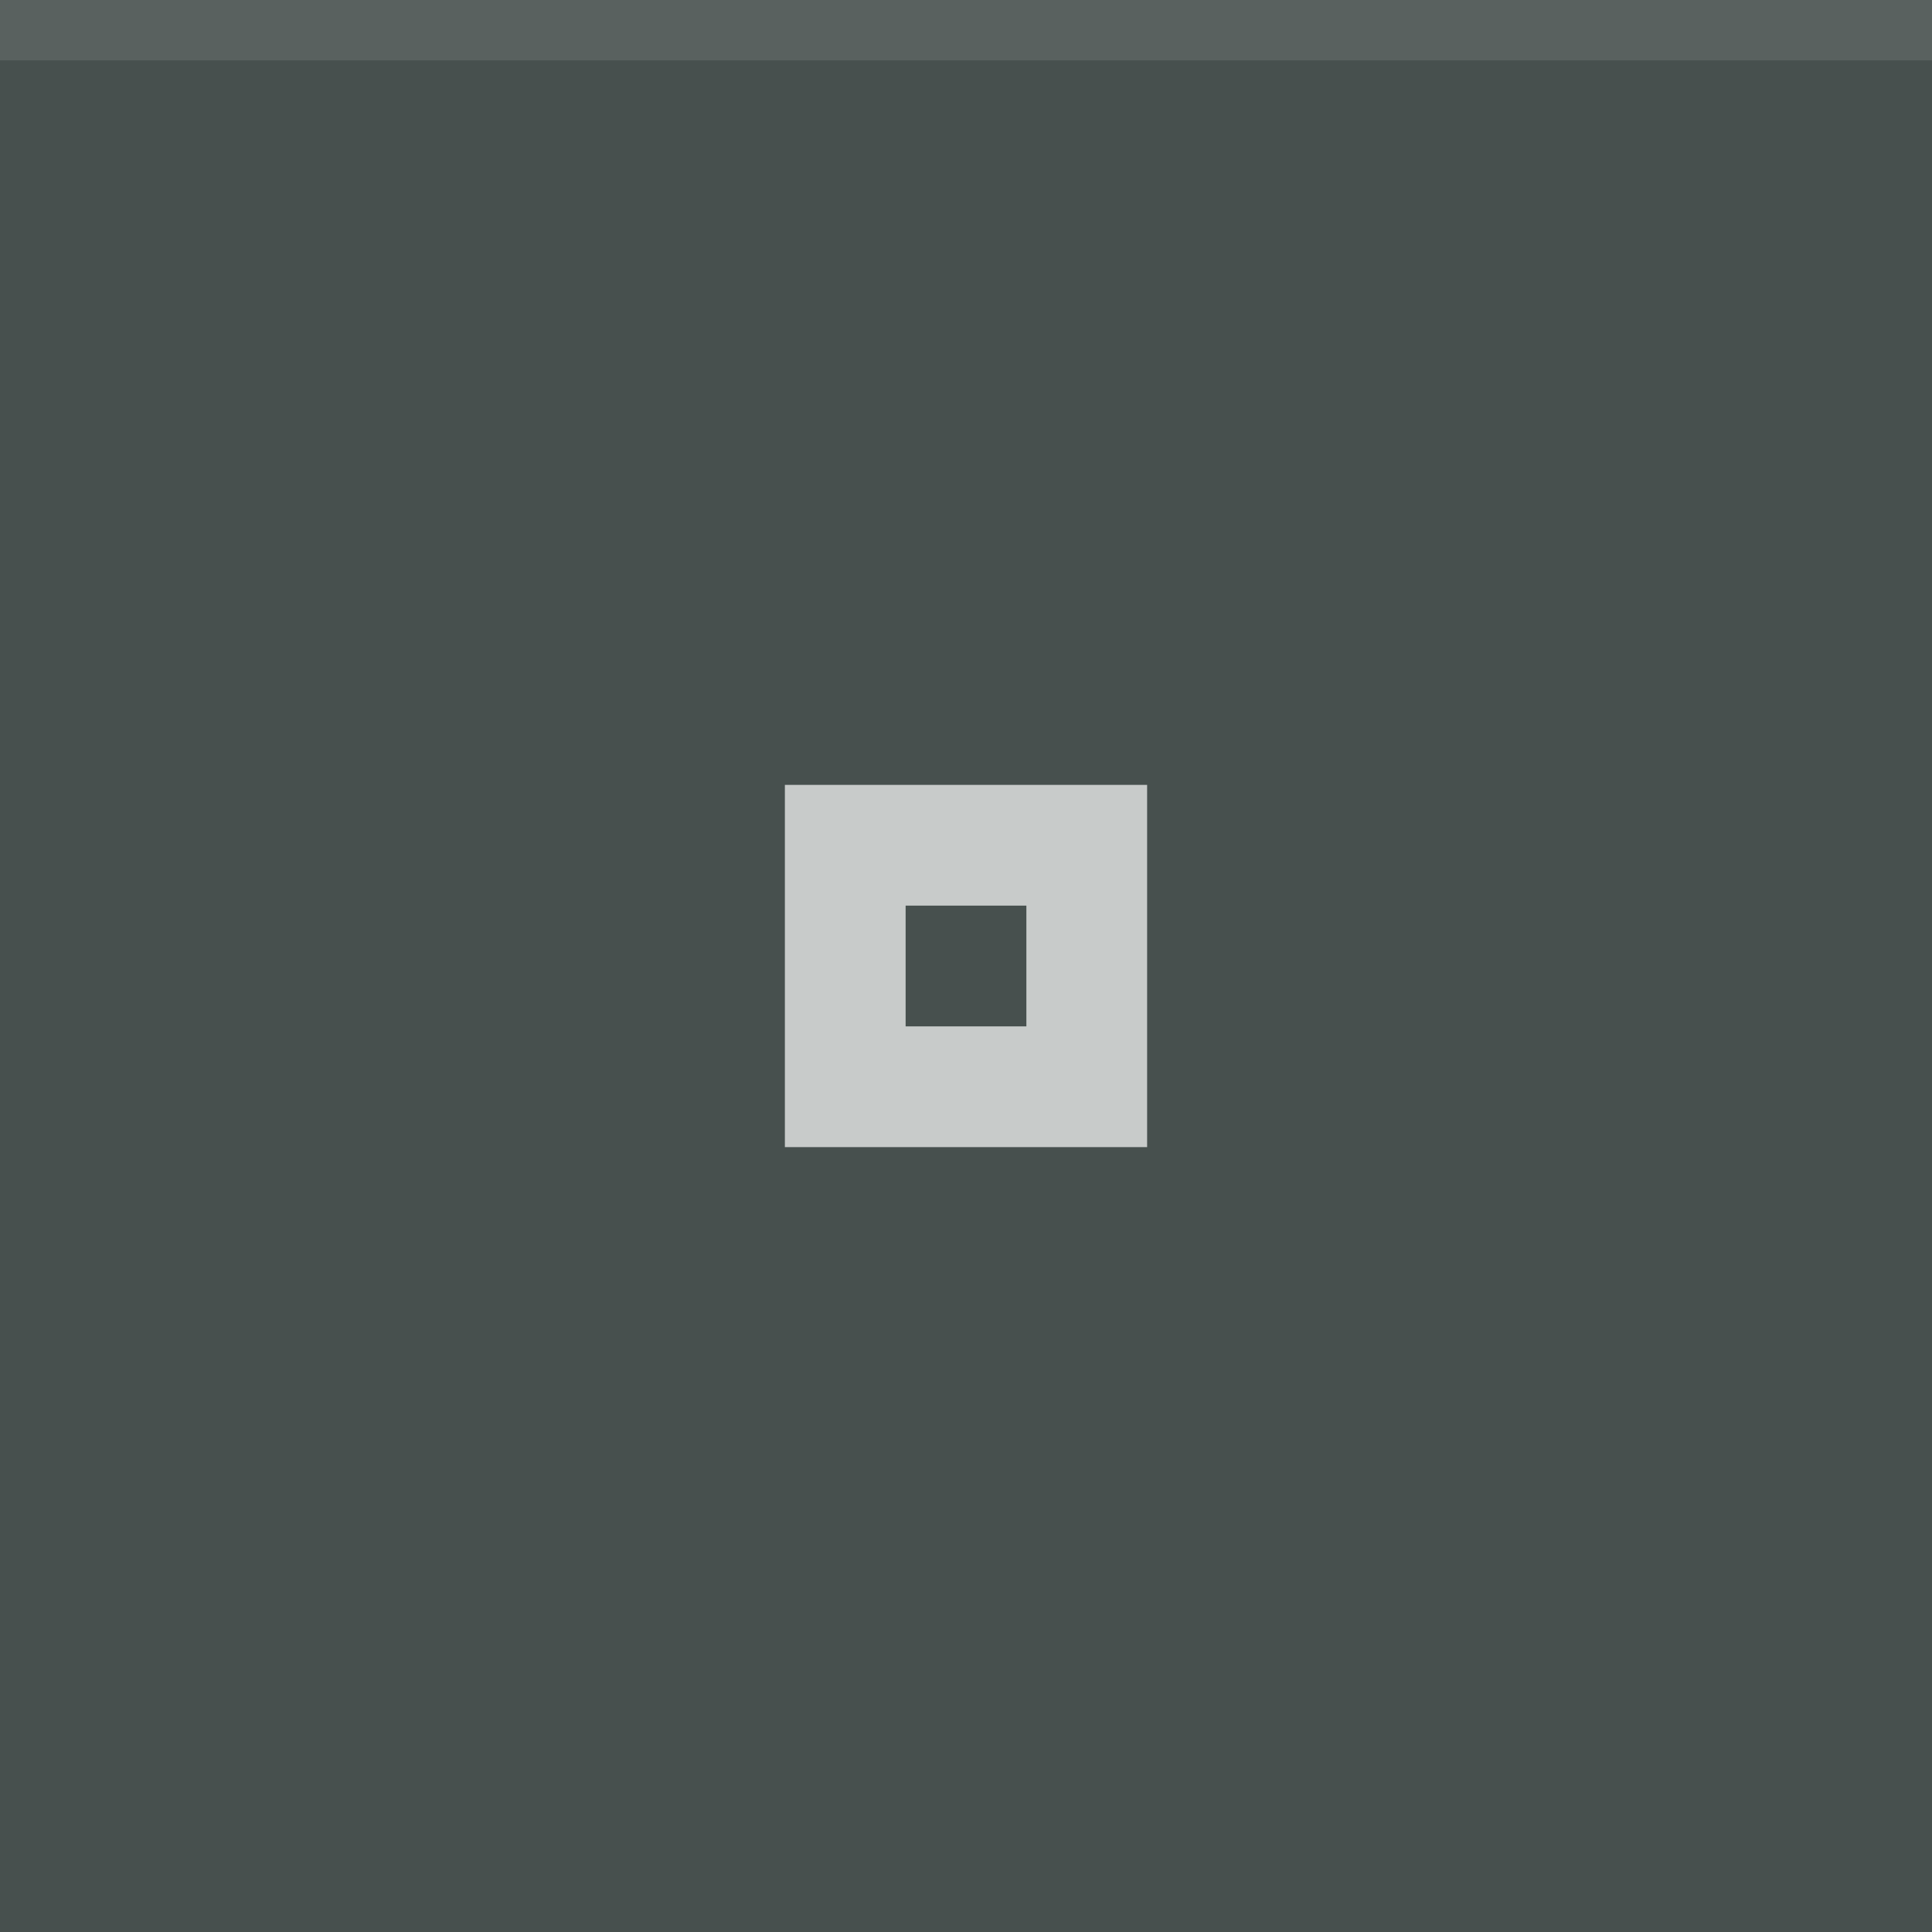
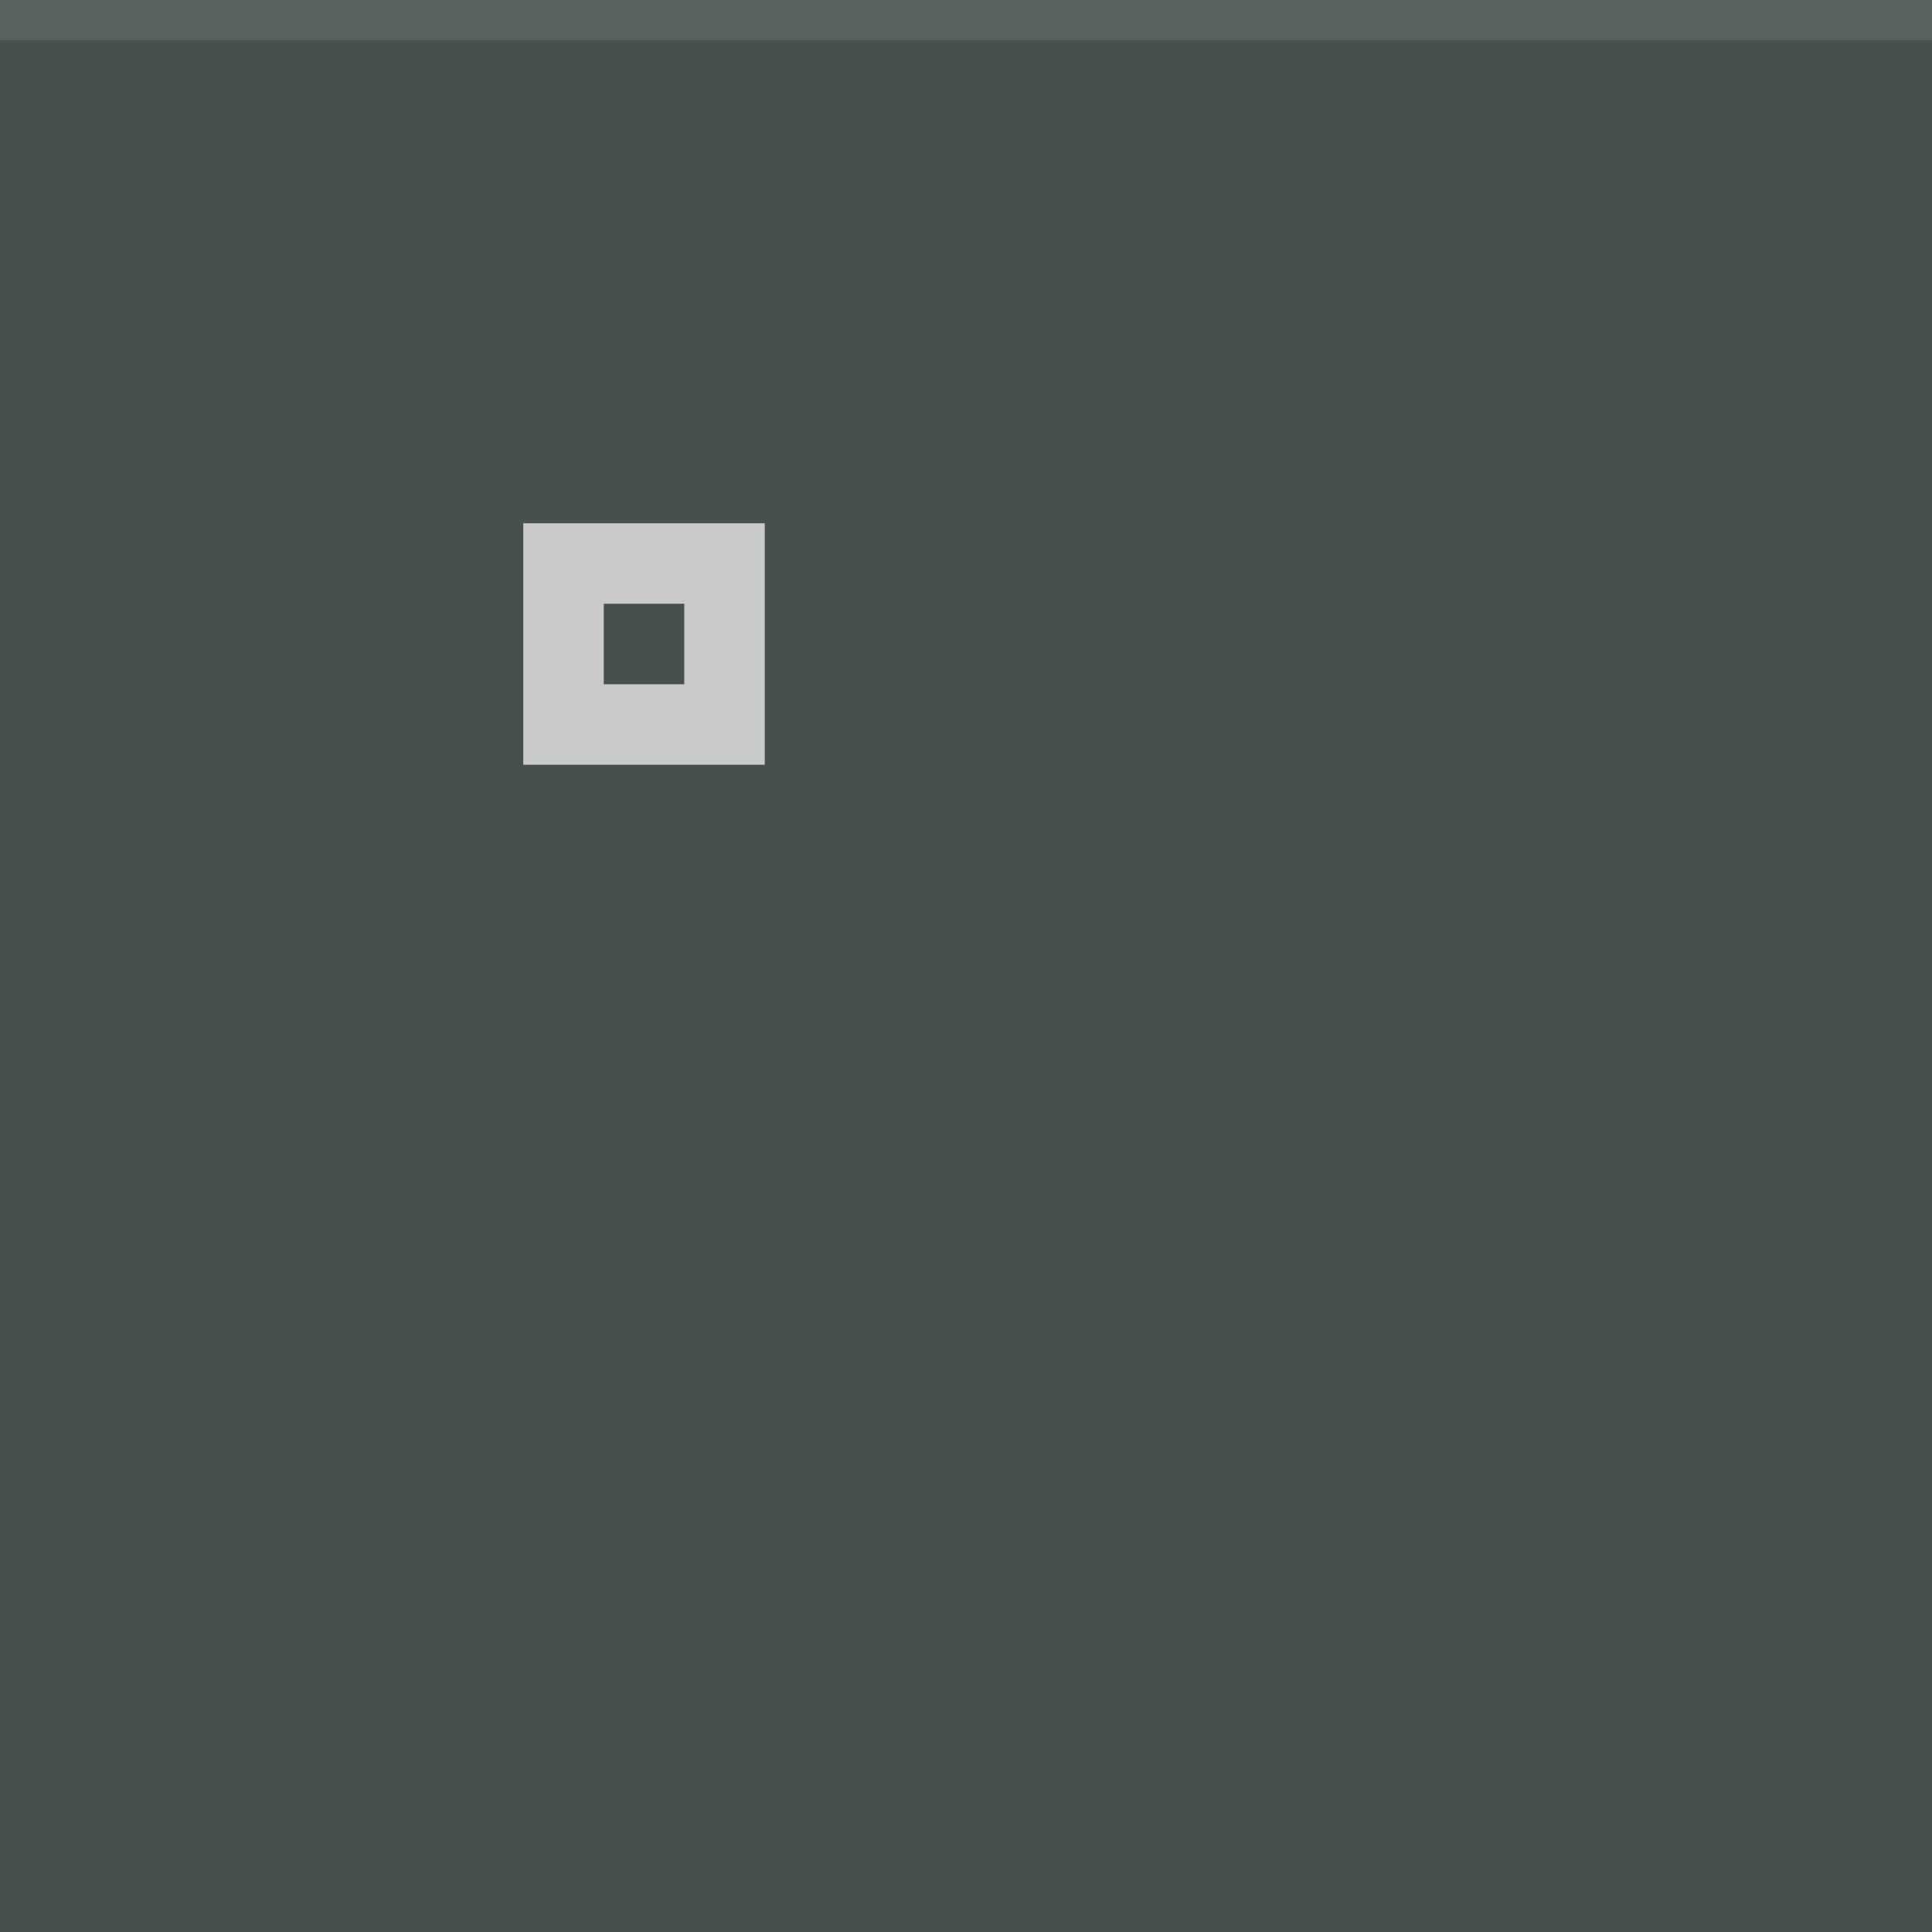
- <svg xmlns="http://www.w3.org/2000/svg" width="32" height="32" viewBox="0 0 32 32">
-   <rect width="32" height="32" fill="#47504e" />
-   <rect width="32" height="1" fill="#FFFFFF" fill-opacity="0.1" />
+ <svg xmlns="http://www.w3.org/2000/svg" width="48" height="48" viewBox="0 0 48 48">
+   <rect width="48" height="48" fill="#47504e" />
+   <rect width="48" height="1" fill="#FFFFFF" fill-opacity="0.1" />
  <g fill="#FFFFFF" opacity="0.7">
    <circle cx="16" cy="16" r="12" opacity="0" />
    <path d="m13 13v6h6v-6zm2 2h2v2h-2z" />
  </g>
</svg>
